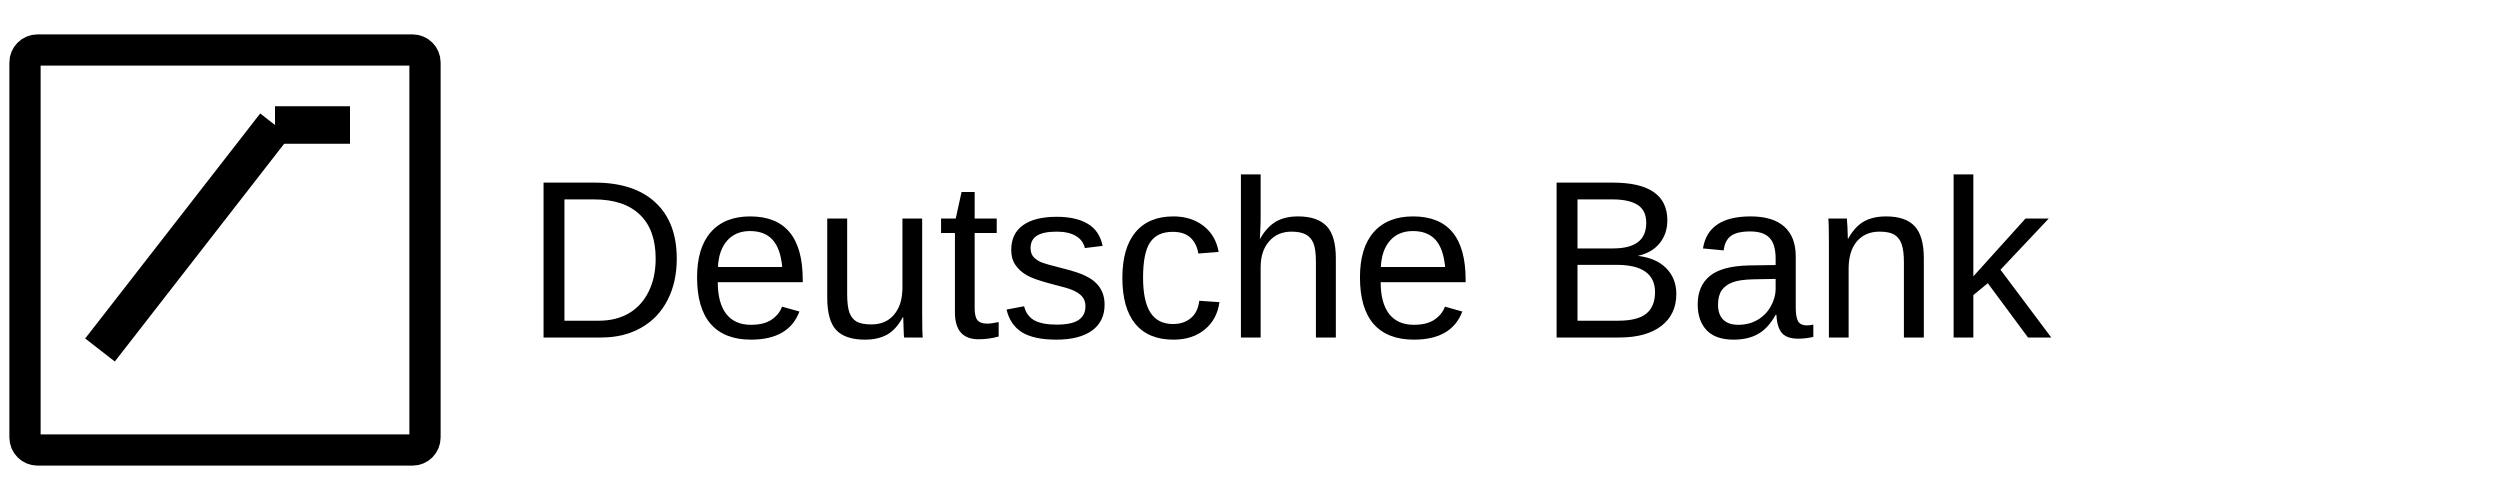
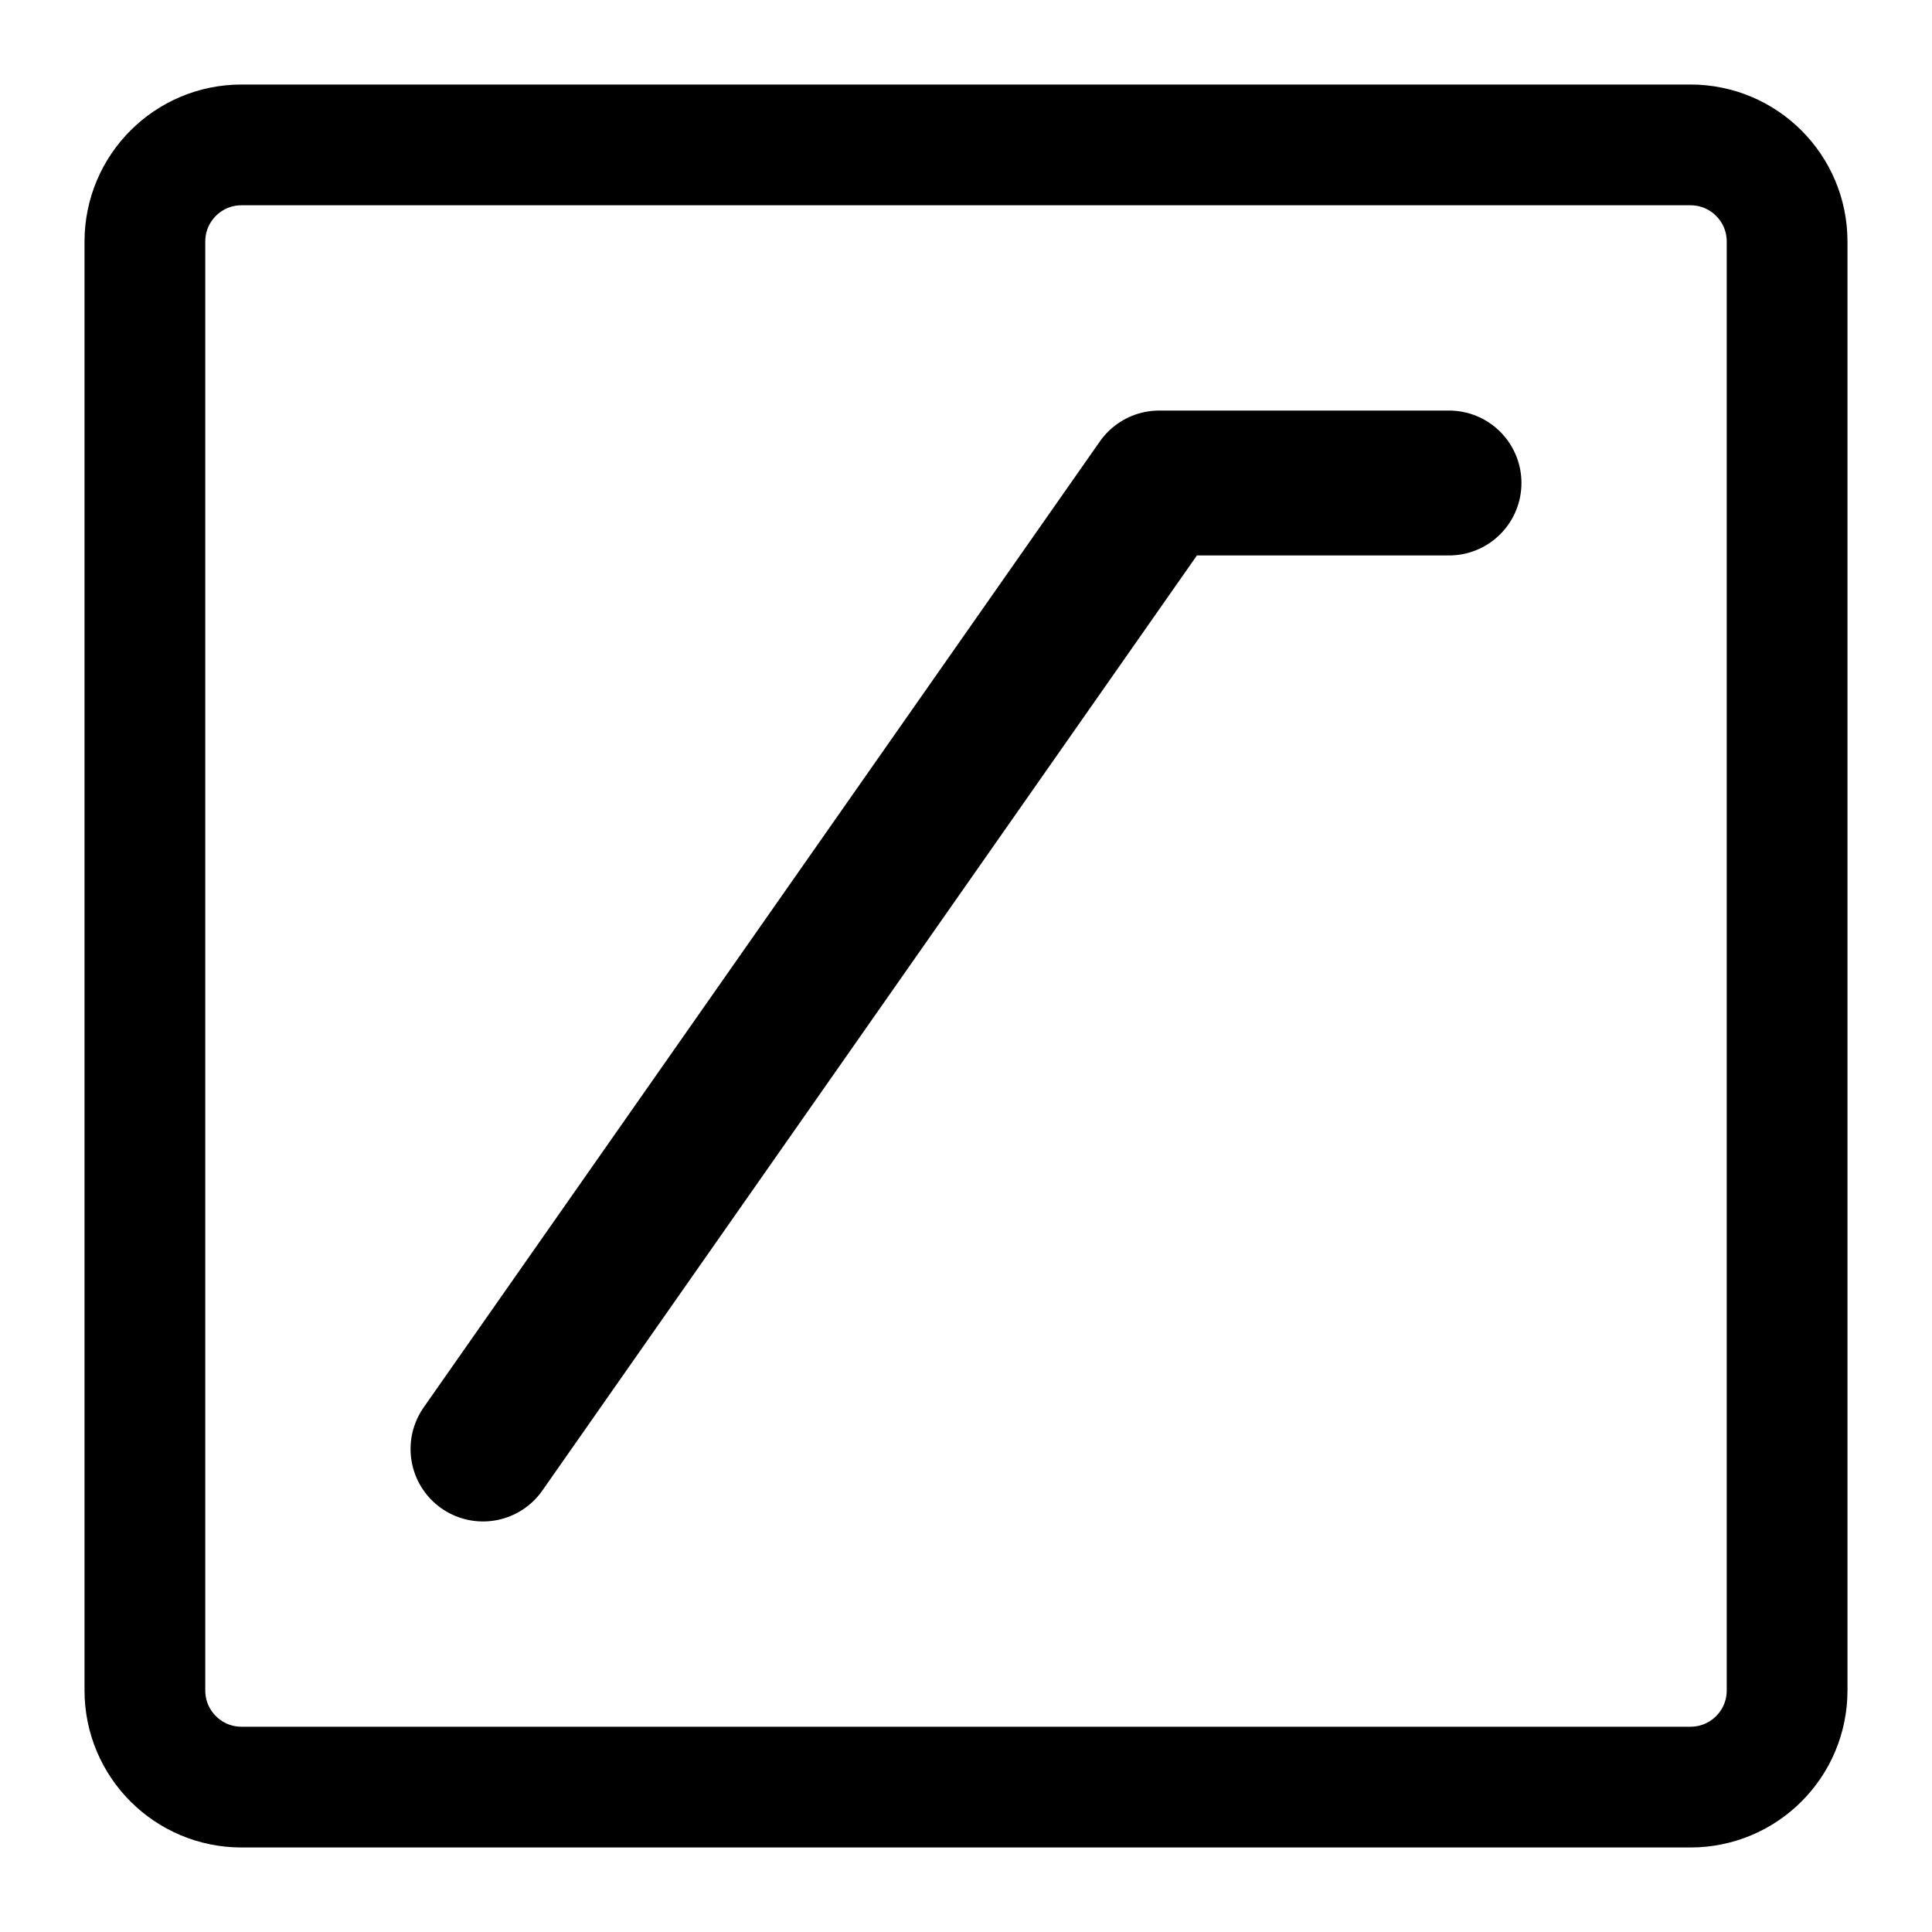
- <svg xmlns="http://www.w3.org/2000/svg" viewBox="0 0 200 40" fill="none">
-   <rect x="2" y="4" width="32" height="32" rx="1" stroke="#000" stroke-width="2.5" fill="none" />
-   <line x1="8" y1="28" x2="22" y2="10" stroke="#000" stroke-width="3" />
-   <line x1="22" y1="10" x2="28" y2="10" stroke="#000" stroke-width="3" />
-   <text x="42" y="27" font-family="Arial, sans-serif" font-size="18" fill="#000">Deutsche Bank</text>
+ <svg xmlns="http://www.w3.org/2000/svg" viewBox="0 0 40 40" fill="none">
+   <rect x="3" y="3" width="34" height="34" rx="2" stroke="#000" stroke-width="2.5" fill="none" />
+   <path d="M10 30 L24 10 L30 10" stroke="#000" stroke-width="3" fill="none" stroke-linecap="round" stroke-linejoin="round" />
</svg>
